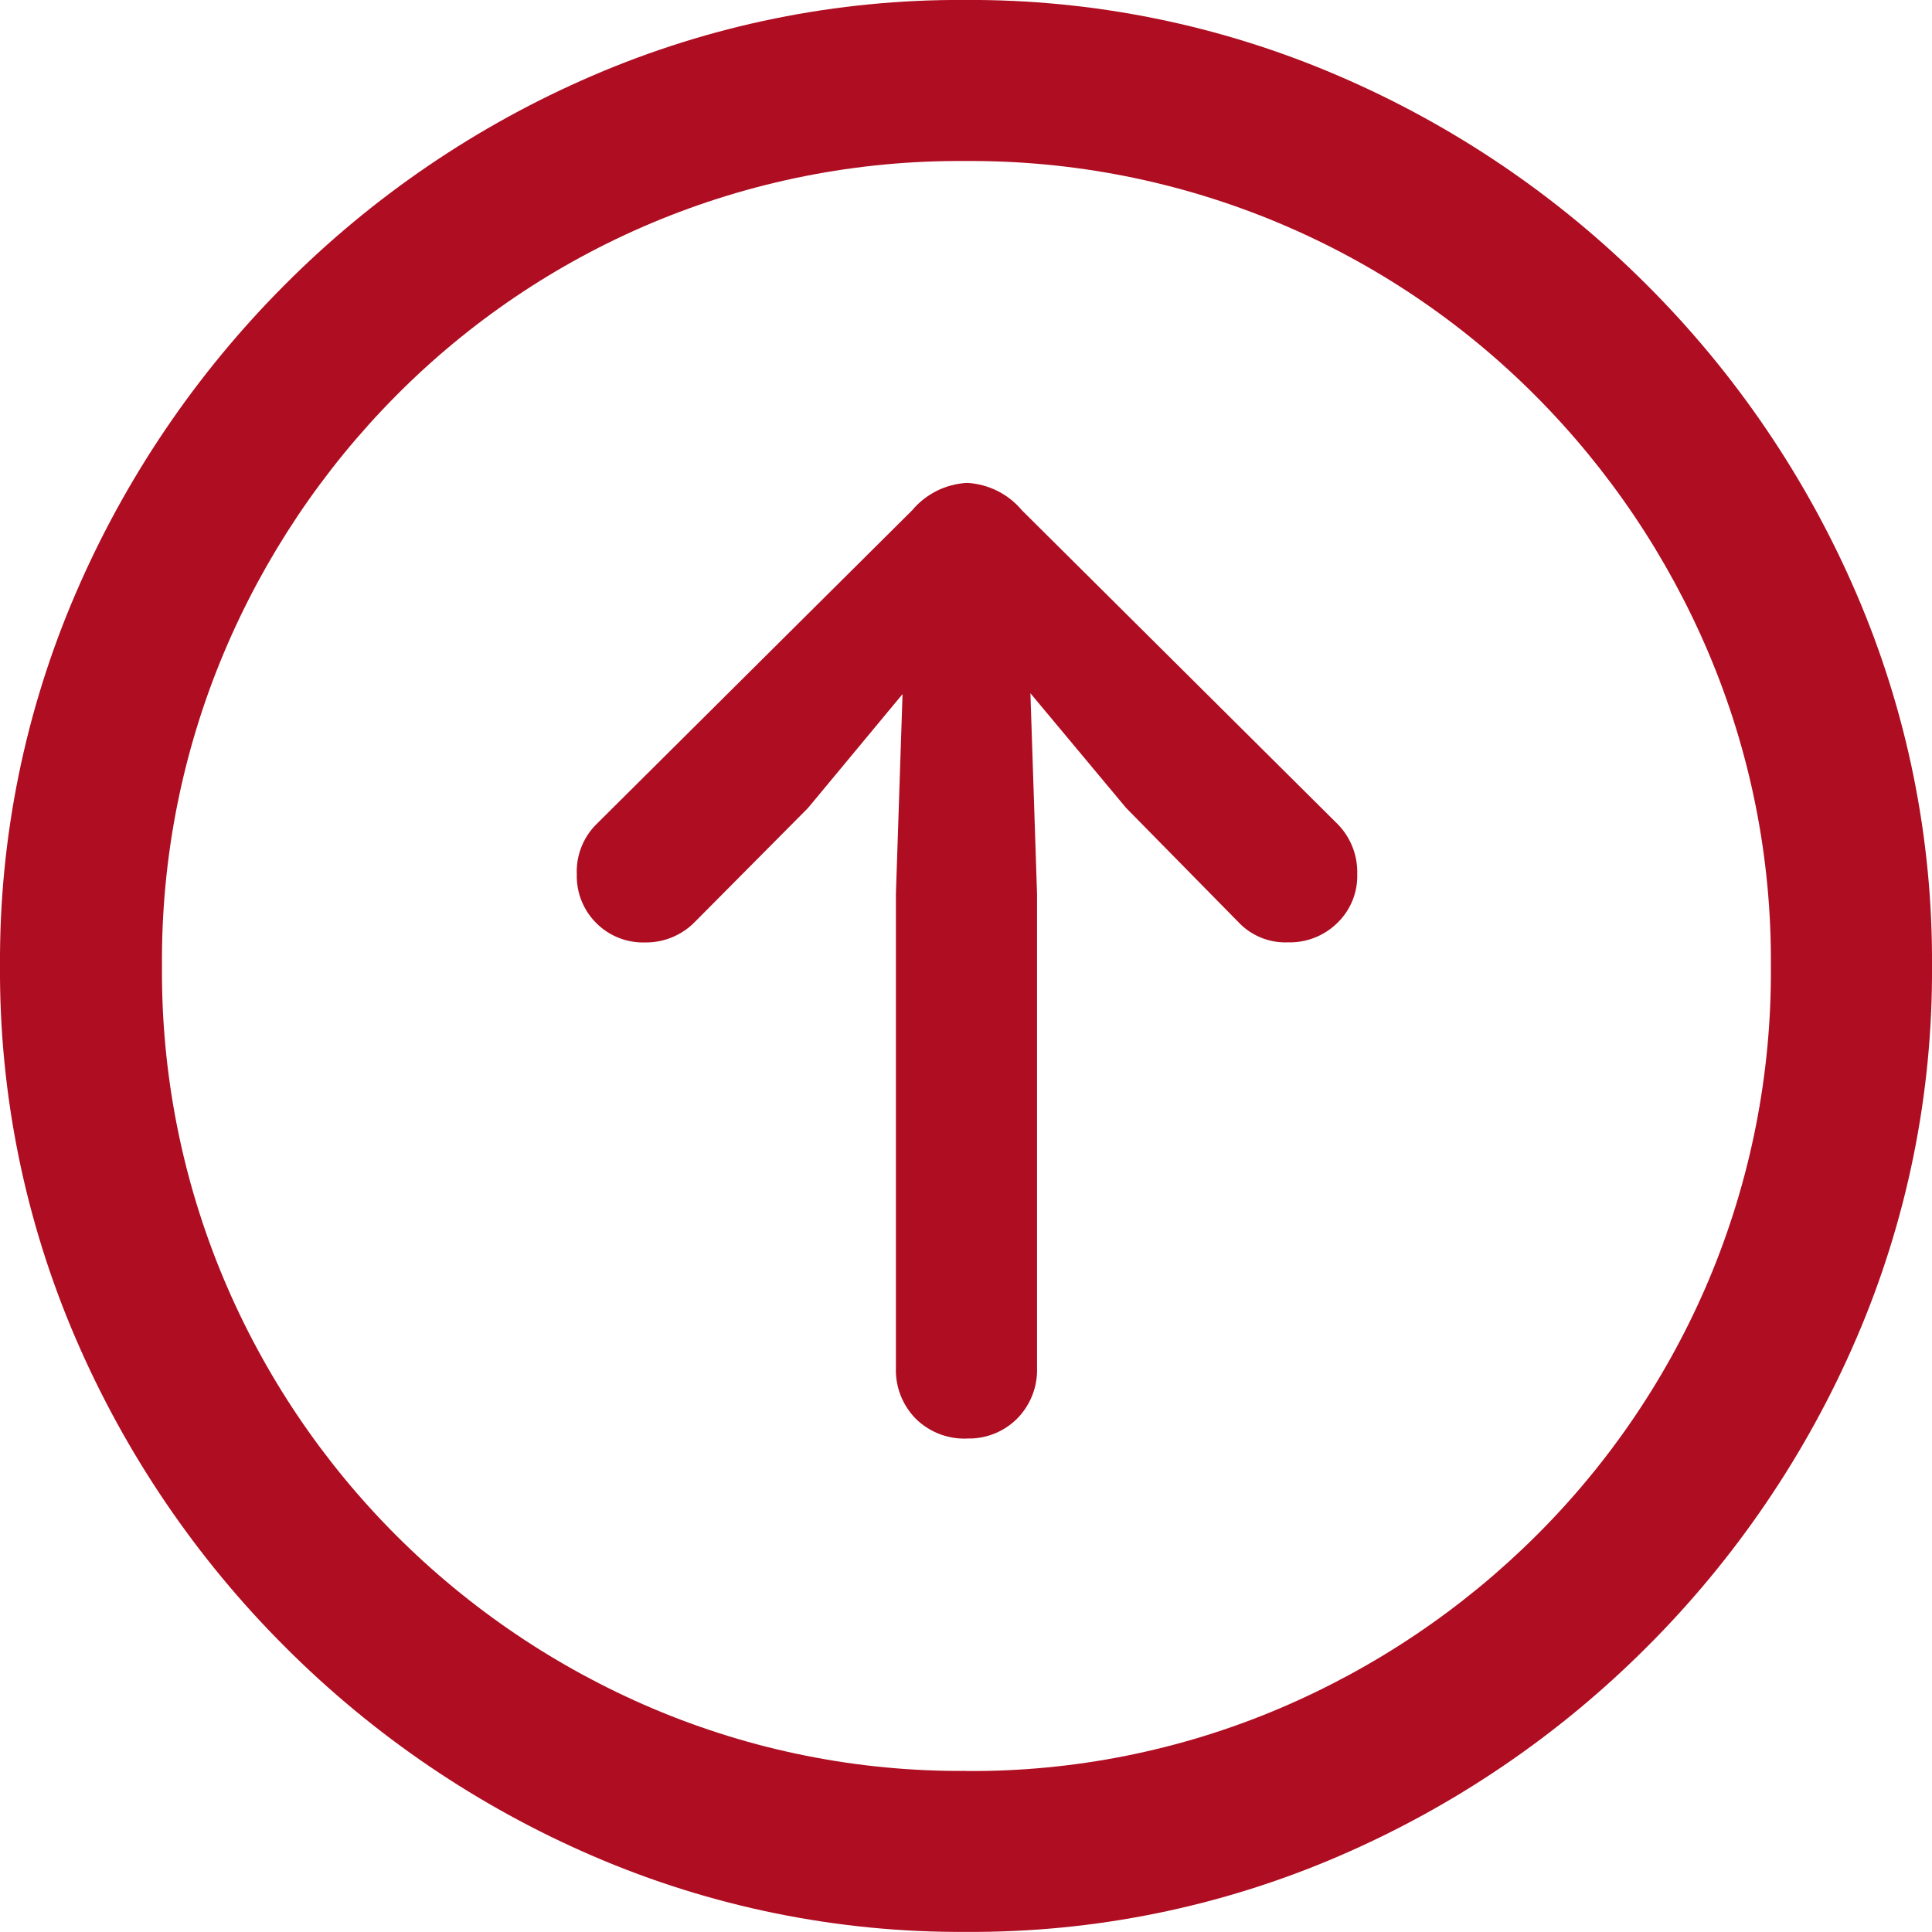
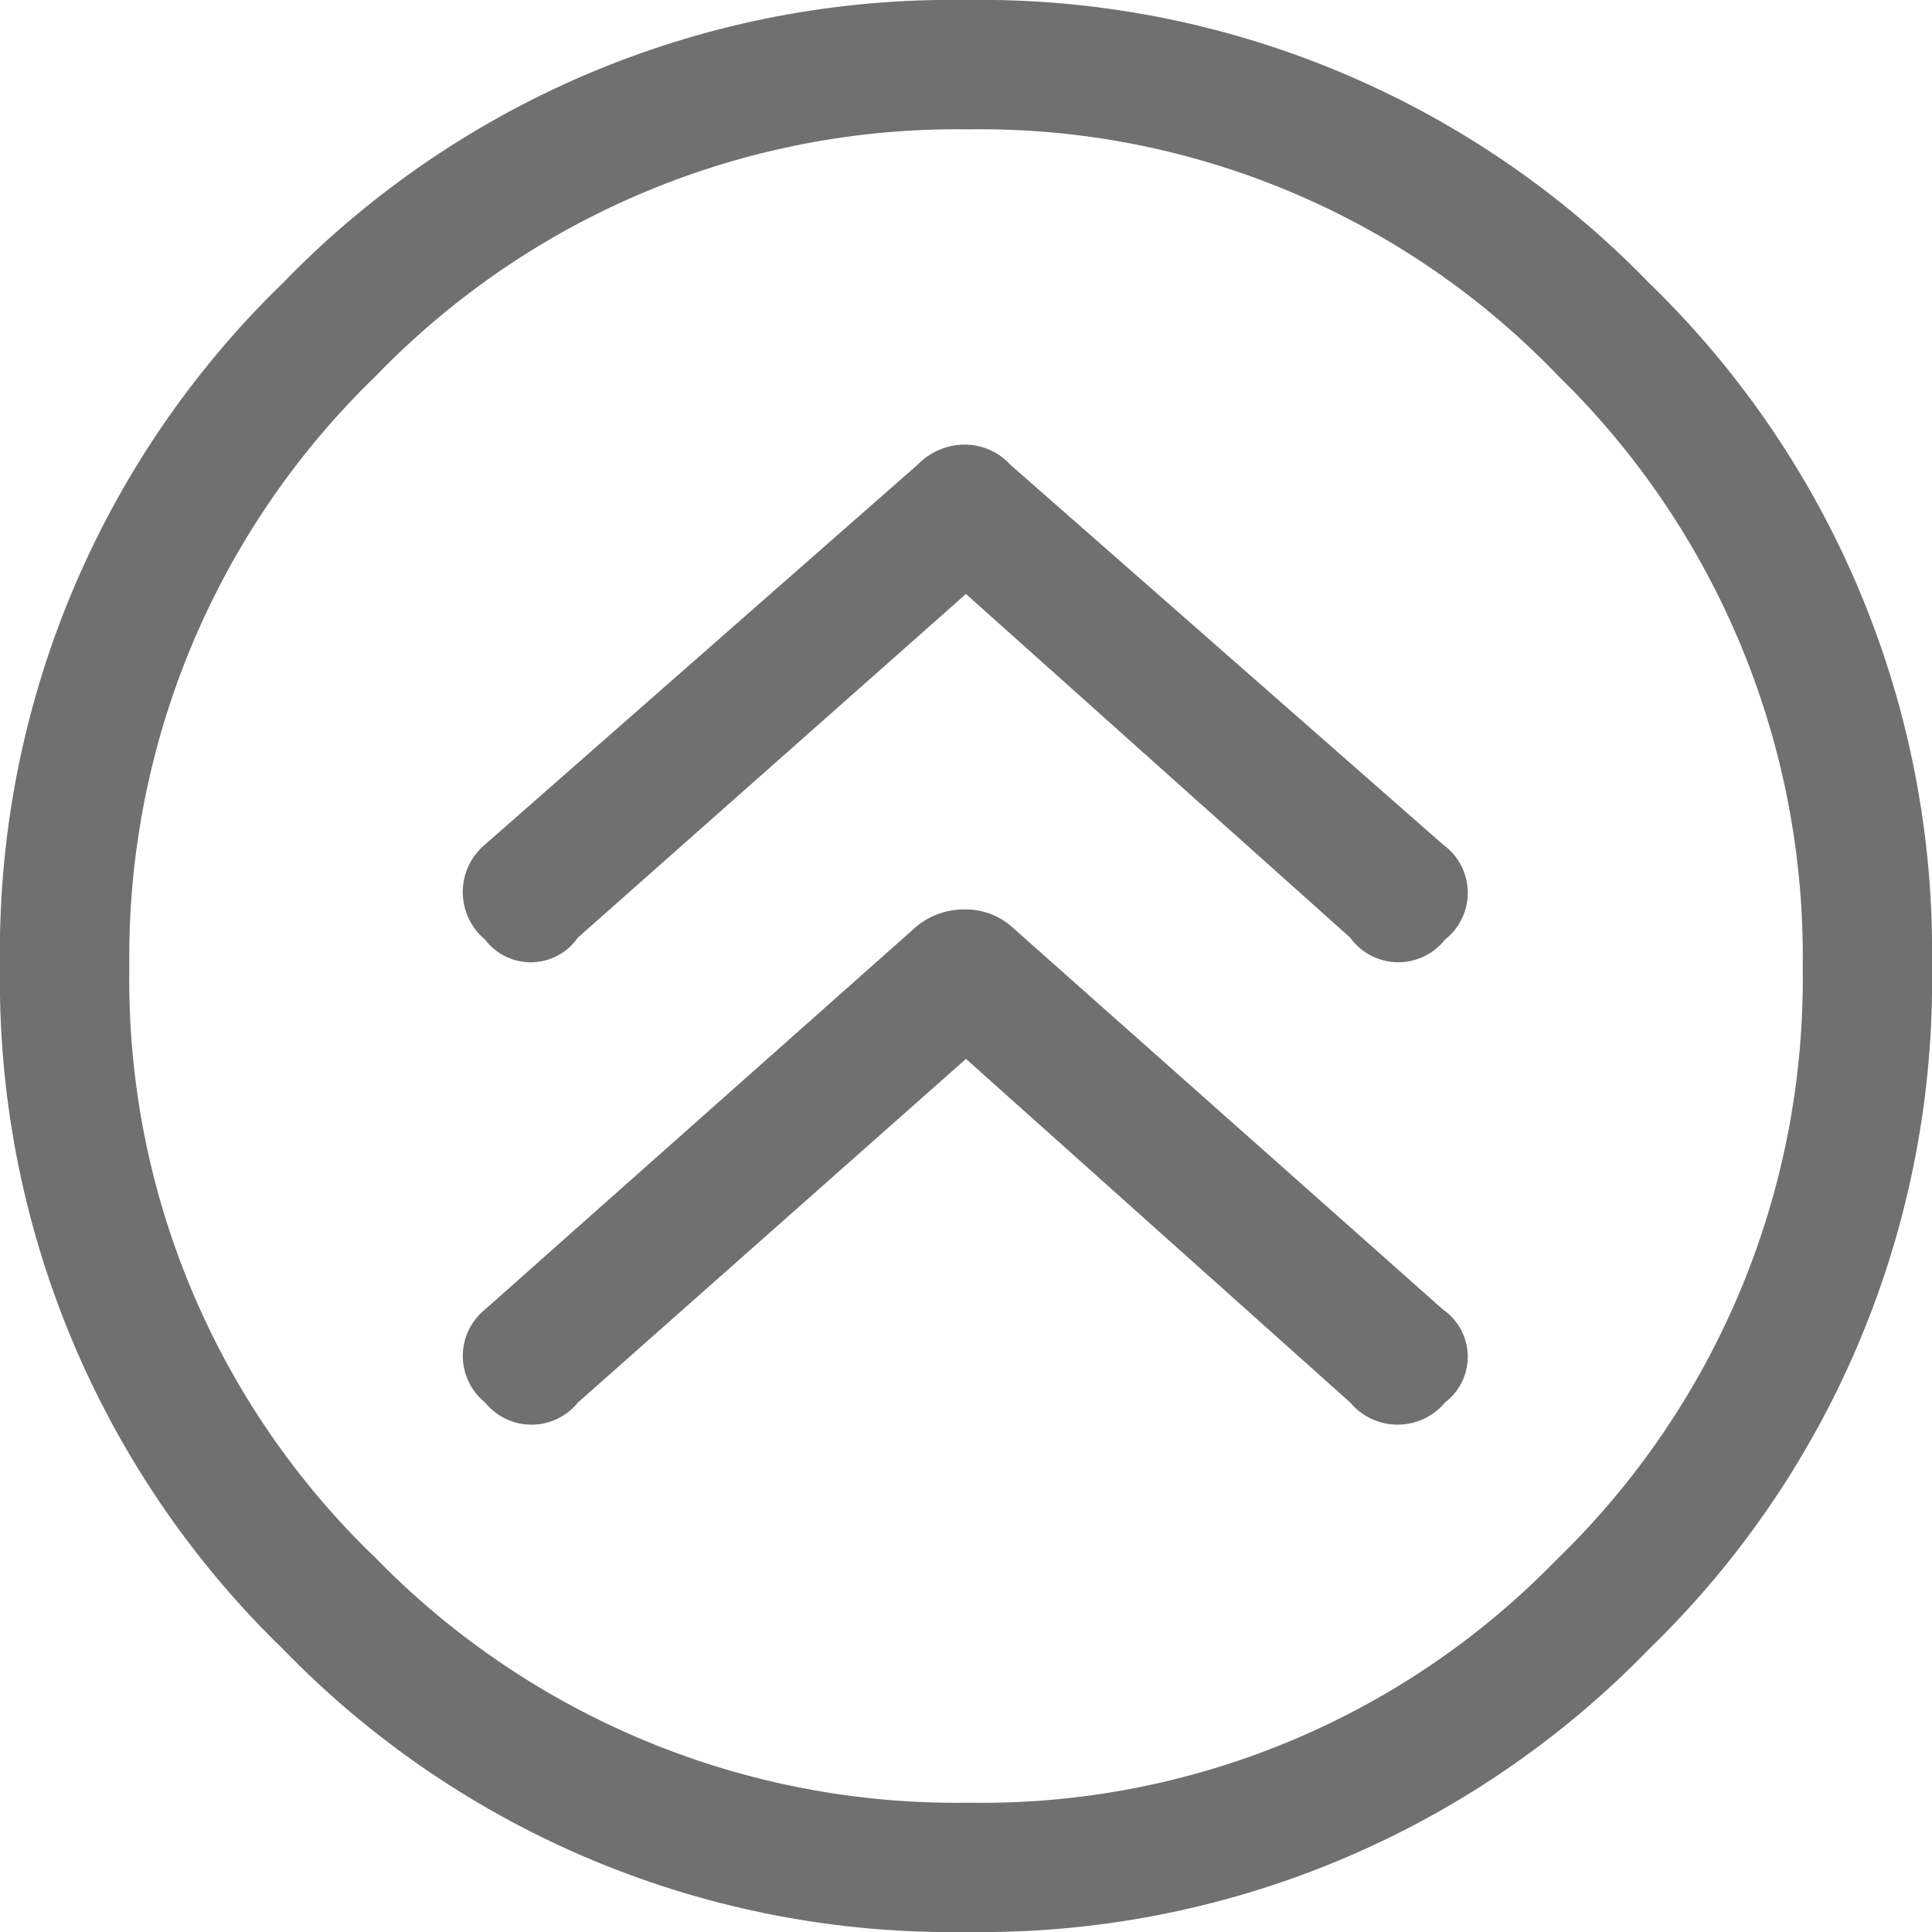
- <svg xmlns="http://www.w3.org/2000/svg" width="54.785" height="54.785" viewBox="0 0 54.785 54.785">
-   <path d="M32.2,8A26.276,26.276,0,0,0,42.767,5.854,28,28,0,0,0,51.509-.081a28,28,0,0,0,5.935-8.741A26.276,26.276,0,0,0,59.592-19.39a26.276,26.276,0,0,0-2.148-10.568A28,28,0,0,0,51.509-38.7a27.957,27.957,0,0,0-8.755-5.935,26.371,26.371,0,0,0-10.581-2.148,26.276,26.276,0,0,0-10.568,2.148A27.84,27.84,0,0,0,12.877-38.7a28.115,28.115,0,0,0-5.922,8.741A26.276,26.276,0,0,0,4.807-19.39,26.276,26.276,0,0,0,6.956-8.822,28,28,0,0,0,12.891-.081a28,28,0,0,0,8.741,5.935A26.276,26.276,0,0,0,32.2,8Zm0-4.565a22.325,22.325,0,0,1-8.889-1.772,22.964,22.964,0,0,1-7.264-4.9A22.779,22.779,0,0,1,11.158-10.5,22.473,22.473,0,0,1,9.4-19.39a22.473,22.473,0,0,1,1.759-8.889,23.048,23.048,0,0,1,4.874-7.278,22.516,22.516,0,0,1,7.251-4.9,22.473,22.473,0,0,1,8.889-1.759,22.57,22.57,0,0,1,8.9,1.759,22.631,22.631,0,0,1,7.278,4.9,23.124,23.124,0,0,1,4.9,7.278,22.325,22.325,0,0,1,1.772,8.889A22.473,22.473,0,0,1,53.268-10.5a22.67,22.67,0,0,1-4.9,7.264,23.124,23.124,0,0,1-7.278,4.9A22.325,22.325,0,0,1,32.2,3.438Zm.027-9.426a1.929,1.929,0,0,0,1.423-.564A1.963,1.963,0,0,0,34.214-8V-21.431l-.188-5.693,2.712,3.25,3.169,3.223a1.831,1.831,0,0,0,1.423.591,1.921,1.921,0,0,0,1.4-.551,1.852,1.852,0,0,0,.564-1.383,1.947,1.947,0,0,0-.537-1.4l-8.97-8.916a2.18,2.18,0,0,0-1.558-.779,2.18,2.18,0,0,0-1.558.779L21.7-23.391a1.889,1.889,0,0,0-.537,1.4,1.876,1.876,0,0,0,.551,1.383,1.876,1.876,0,0,0,1.383.551,1.94,1.94,0,0,0,1.423-.591l3.2-3.223L30.4-27.1l-.188,5.667V-8a1.963,1.963,0,0,0,.564,1.45A1.963,1.963,0,0,0,32.227-5.989Z" transform="translate(-4.807 46.782)" fill="#af0d21" />
+ <svg xmlns="http://www.w3.org/2000/svg" width="44.262" height="44.262" viewBox="0 0 44.262 44.262">
+   <path id="arrow_carrot_2up_alt2" data-name="arrow carrot 2up alt2" d="M23.149,10.649a1.416,1.416,0,0,0-1.019-.463,1.515,1.515,0,0,0-1.111.463l-9.908,8.7a1.417,1.417,0,0,0,0,2.176,1.315,1.315,0,0,0,2.13-.046l8.889-7.871,8.8,7.871a1.361,1.361,0,0,0,2.176.046,1.361,1.361,0,0,0-.046-2.176Zm0,10.556a1.594,1.594,0,0,0-1.019-.37,1.724,1.724,0,0,0-1.111.37L11.112,30a1.368,1.368,0,0,0,0,2.13,1.368,1.368,0,0,0,2.13,0l8.889-7.871,8.8,7.871a1.417,1.417,0,0,0,2.176,0A1.315,1.315,0,0,0,33.057,30ZM37.78,6.482A21.323,21.323,0,0,0,22.131,0,21.323,21.323,0,0,0,6.482,6.482,21.323,21.323,0,0,0,0,22.131,21.323,21.323,0,0,0,6.482,37.78a21.323,21.323,0,0,0,15.649,6.482A21.323,21.323,0,0,0,37.78,37.78a21.323,21.323,0,0,0,6.482-15.649A21.323,21.323,0,0,0,37.78,6.482ZM35.65,35.743A18.347,18.347,0,0,1,22.177,41.3,18.576,18.576,0,0,1,8.612,35.7,18.347,18.347,0,0,1,2.963,22.177,18.5,18.5,0,0,1,8.612,8.612,18.5,18.5,0,0,1,22.177,2.963,18.347,18.347,0,0,1,35.7,8.612a18.576,18.576,0,0,1,5.6,13.566A18.5,18.5,0,0,1,35.65,35.743ZM44.262,41.3" fill="#707071" />
</svg>
